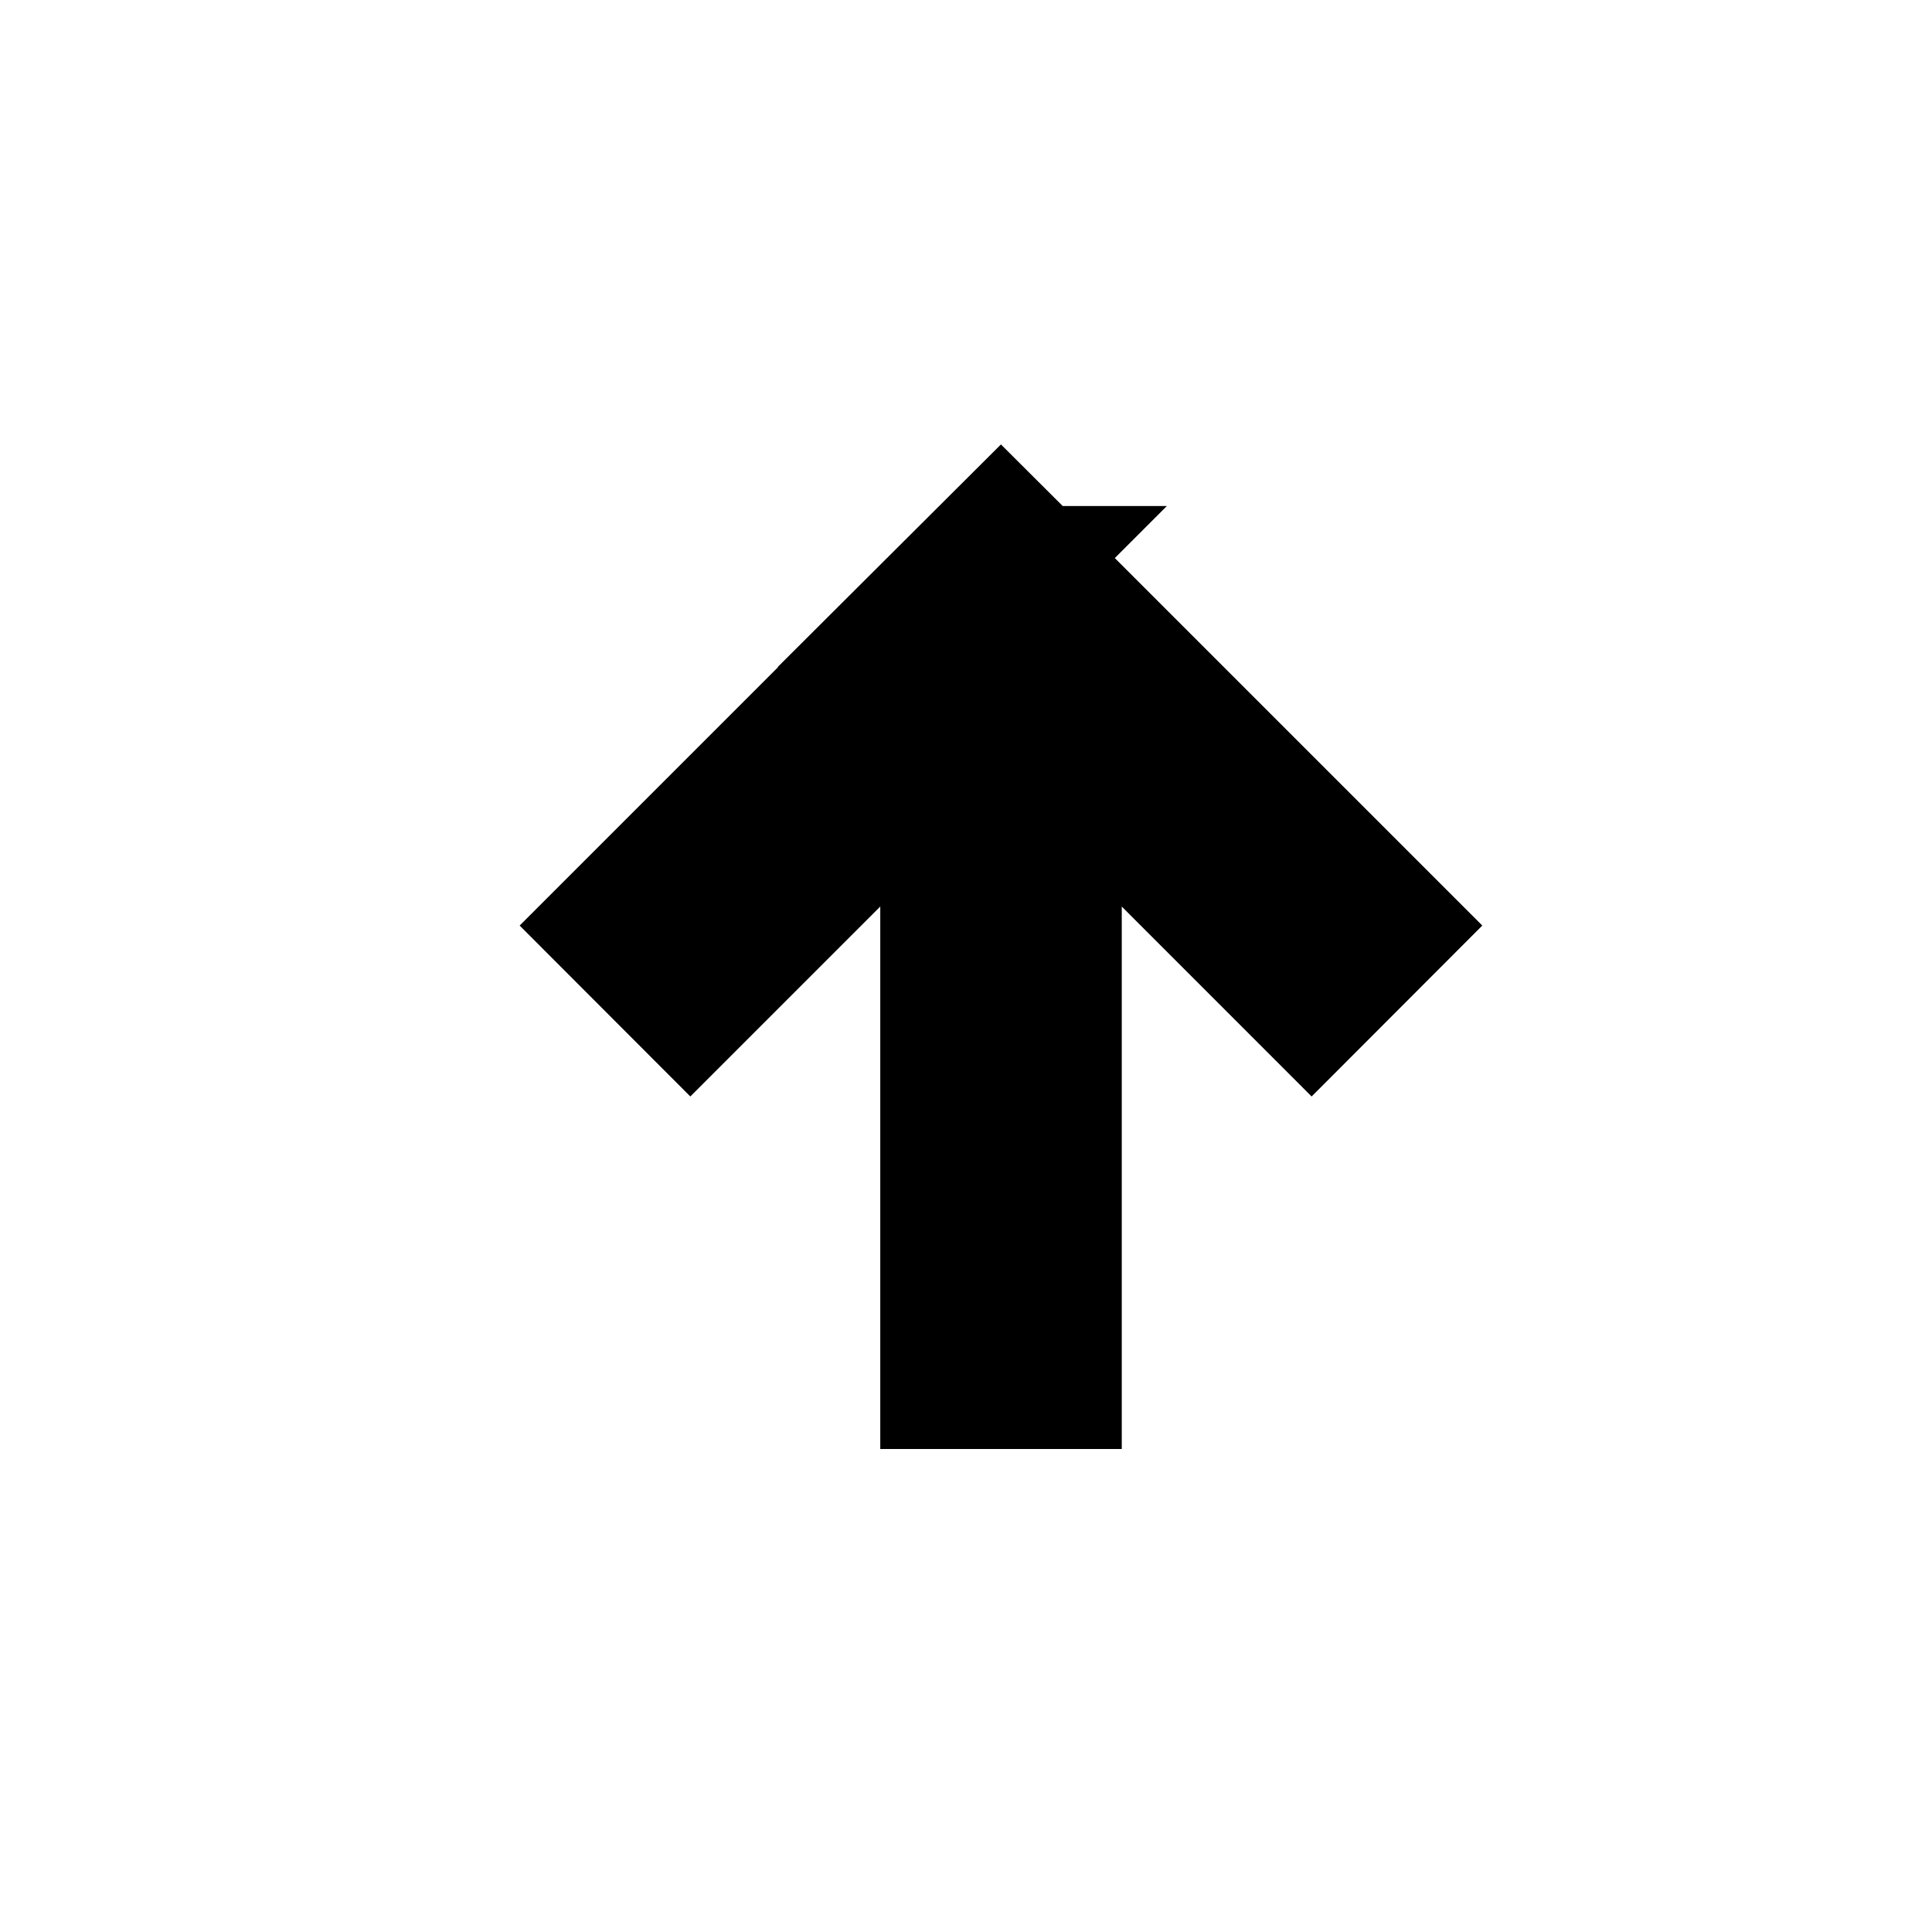
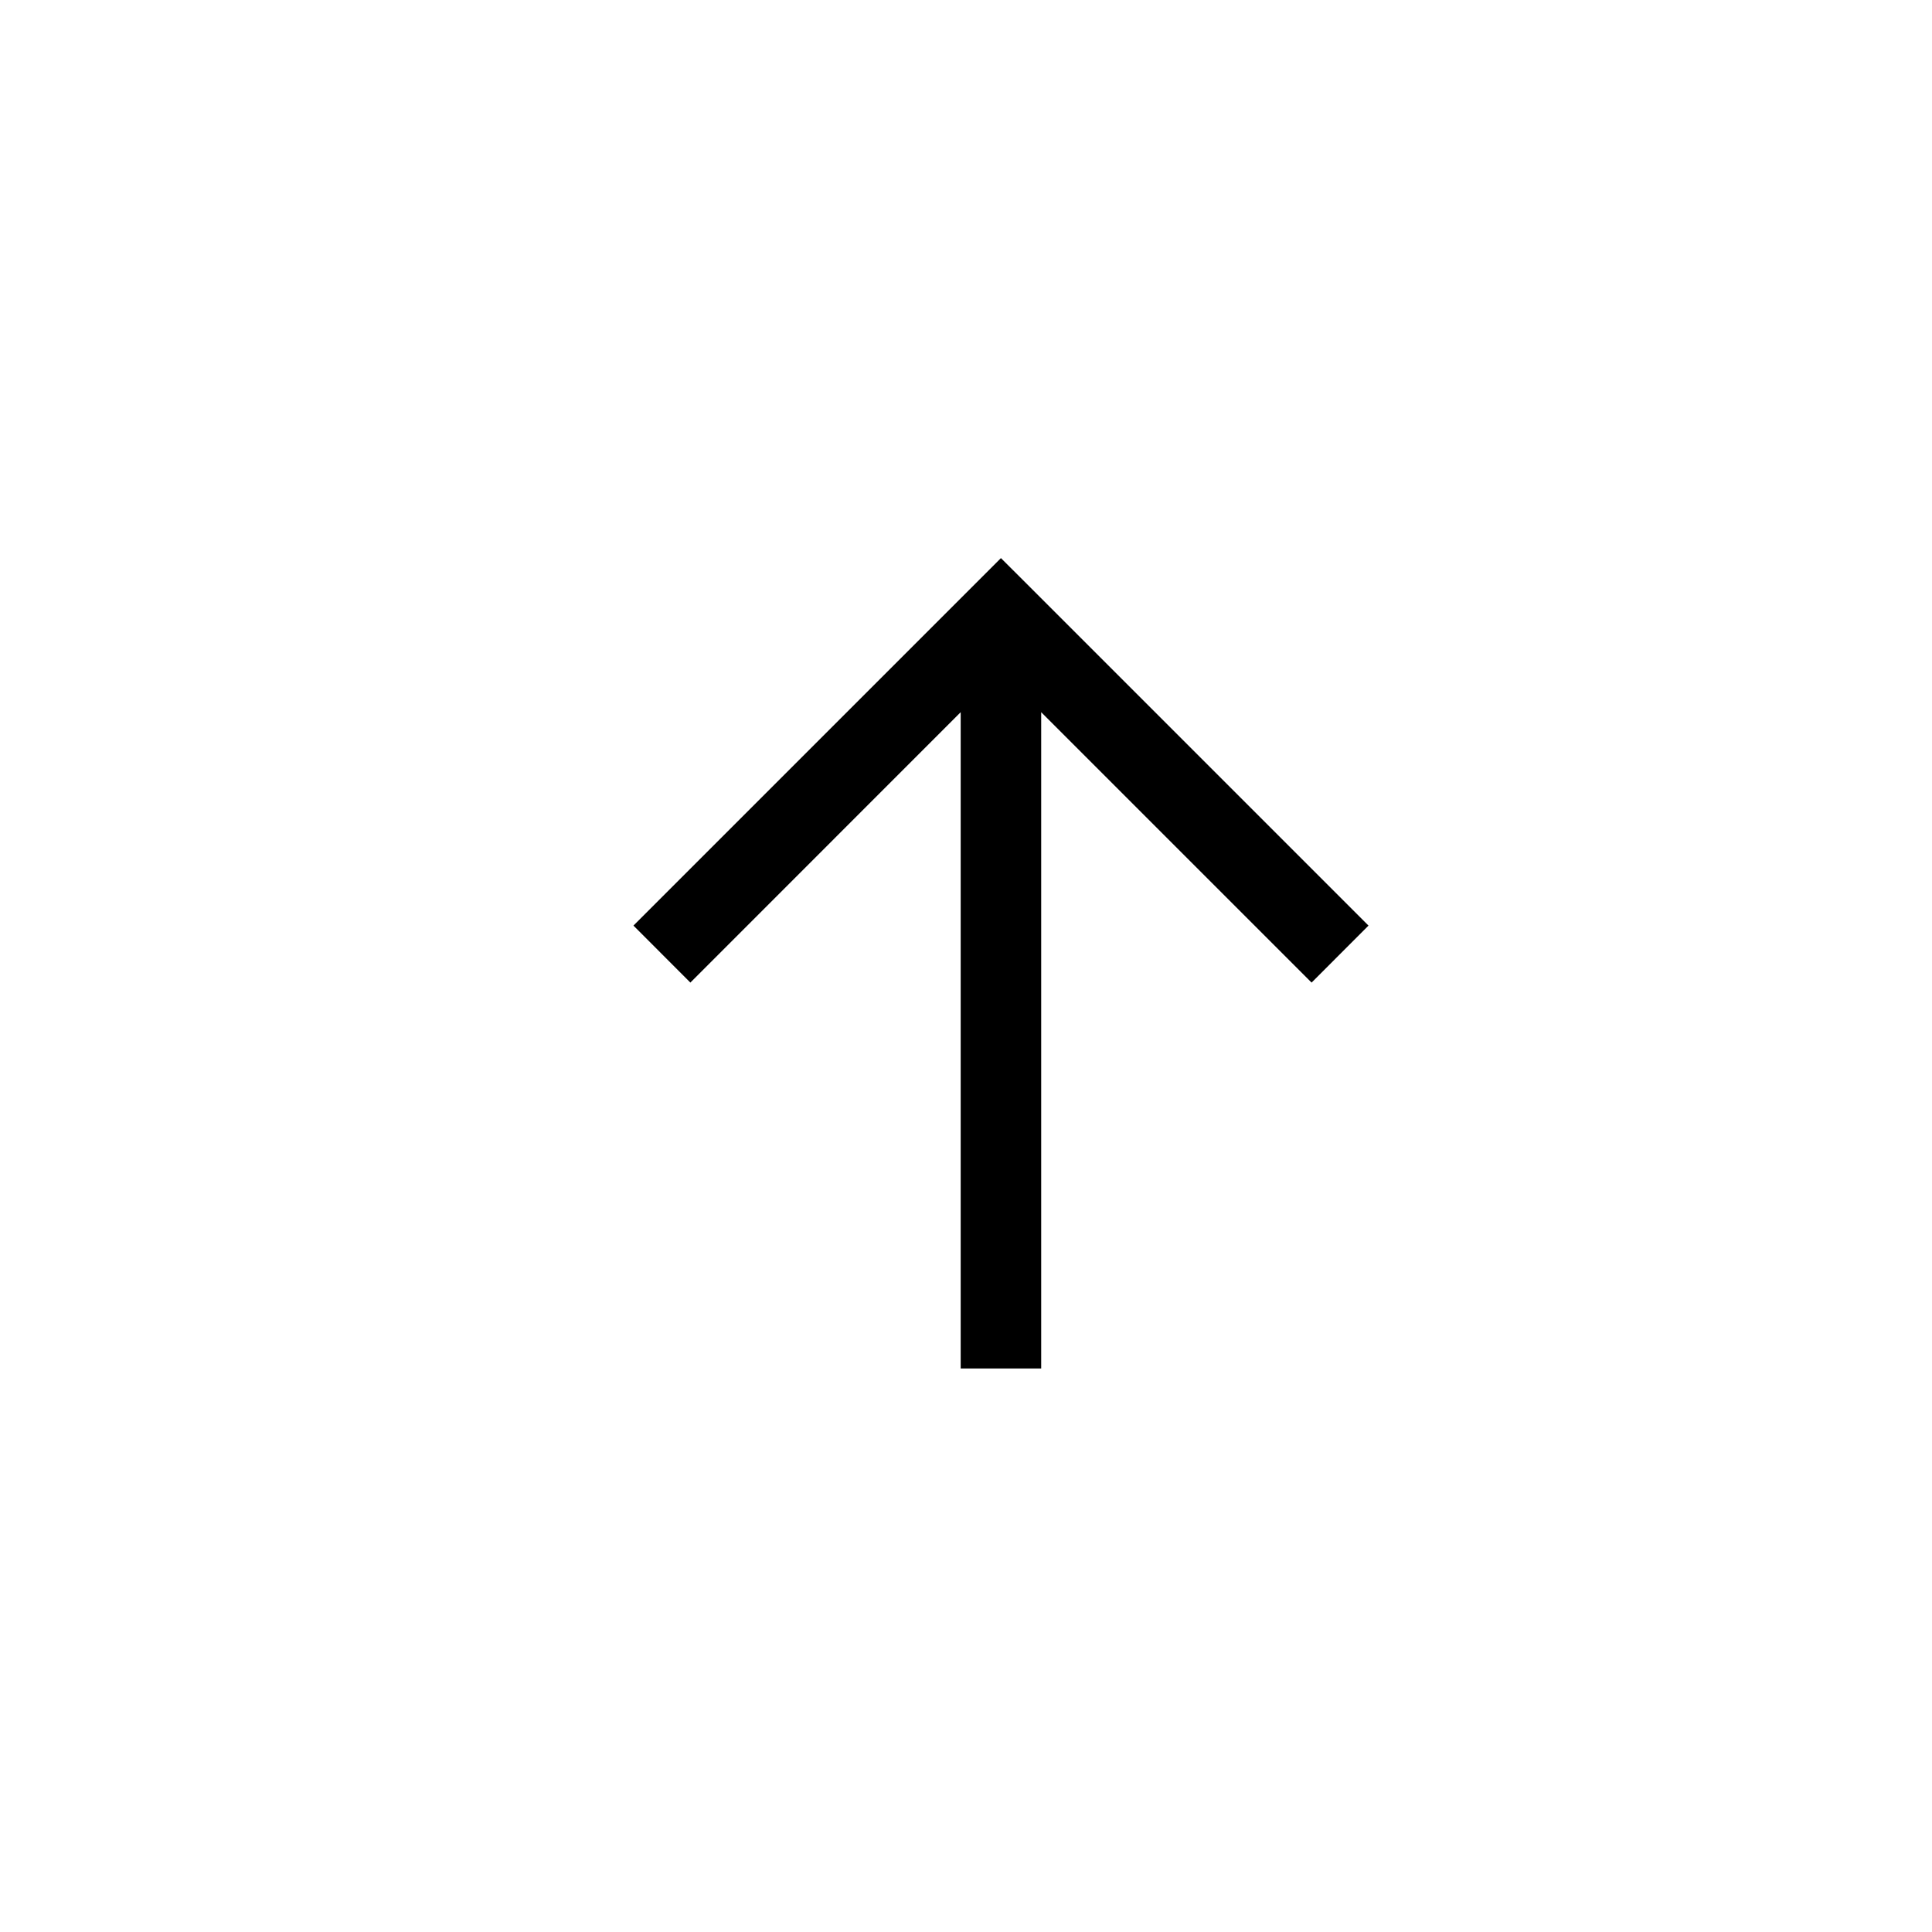
- <svg xmlns="http://www.w3.org/2000/svg" width="24" height="24" fill="none" viewBox="0 0 24 24">
-   <path stroke="#000" stroke-width="2" fill-rule="evenodd" d="M12.08 7.286l.354-.353.354.353L17 11.498l-.707.708-3.358-3.359V17h-1V8.847l-3.359 3.359-.707-.708 4.212-4.212z" clip-rule="evenodd" />
+ <svg xmlns="http://www.w3.org/2000/svg" width="24" height="24" viewBox="0 0 24 24" fill="none">
+   <path fill-rule="evenodd" clip-rule="evenodd" d="M12.081 7.286L12.434 6.933L12.788 7.286L17 11.498L16.293 12.206L12.934 8.847V17H11.934V8.847L8.576 12.206L7.869 11.498L12.081 7.286Z" fill="black" />
</svg>
